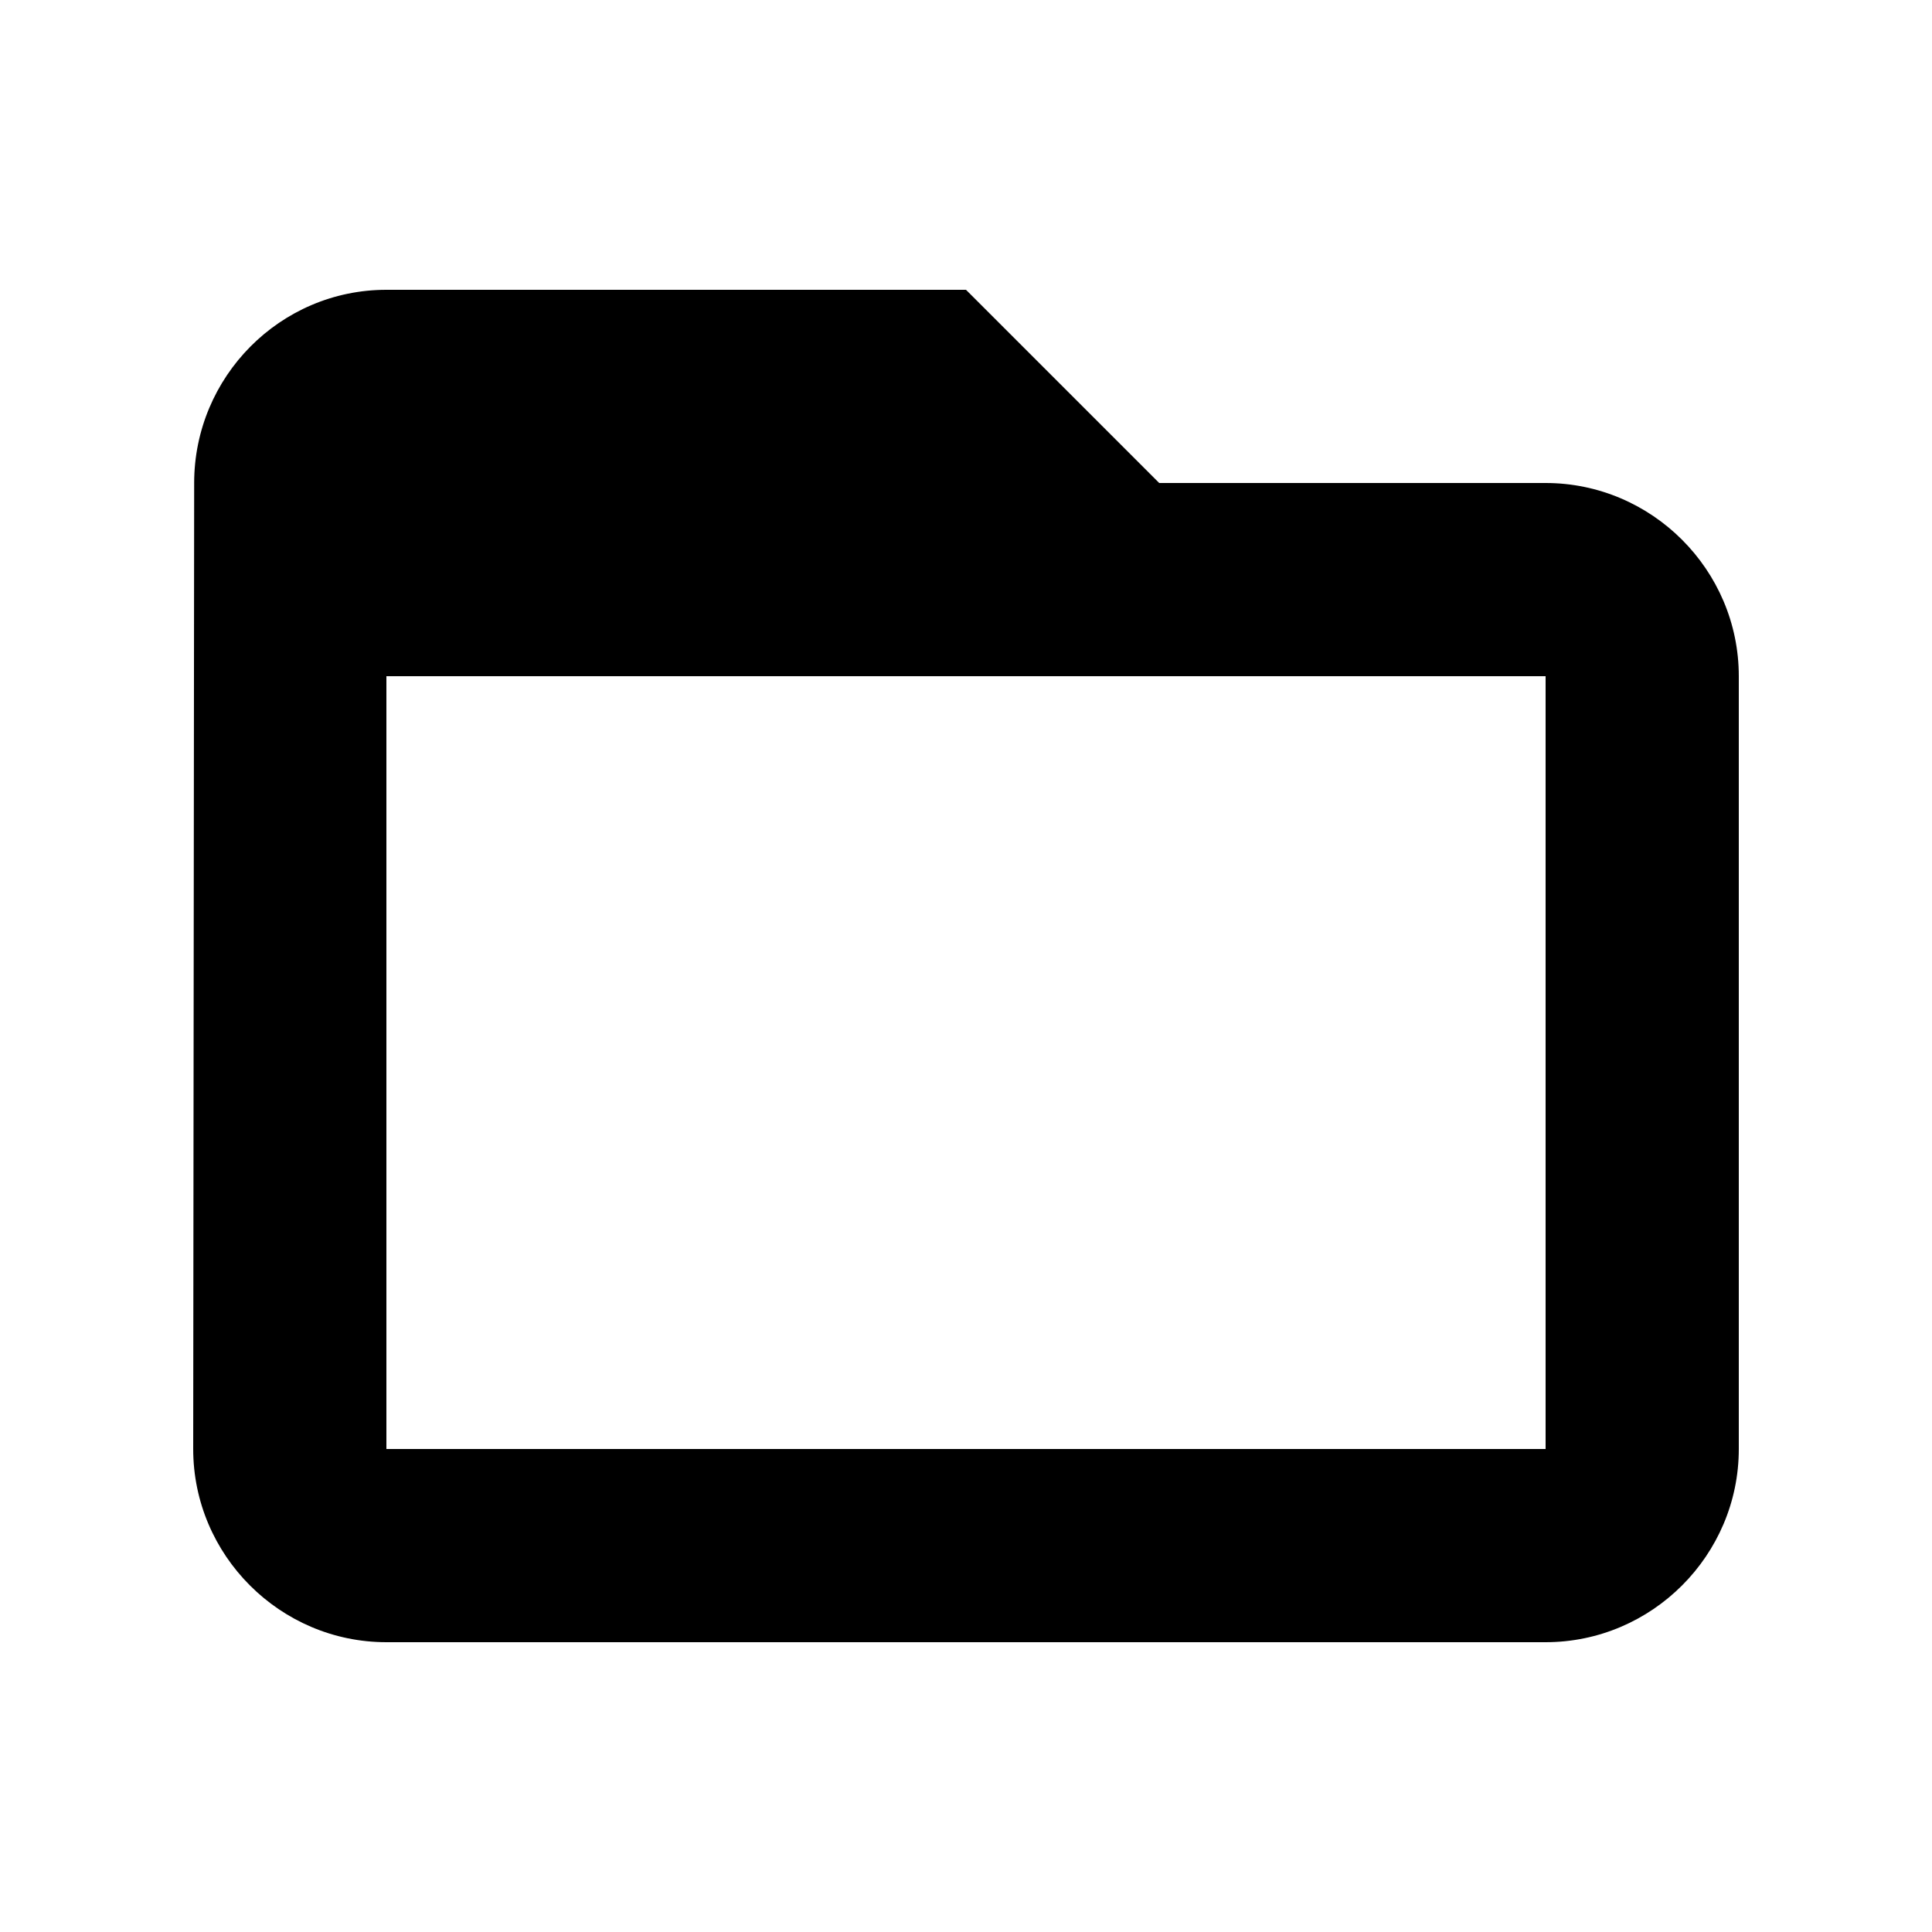
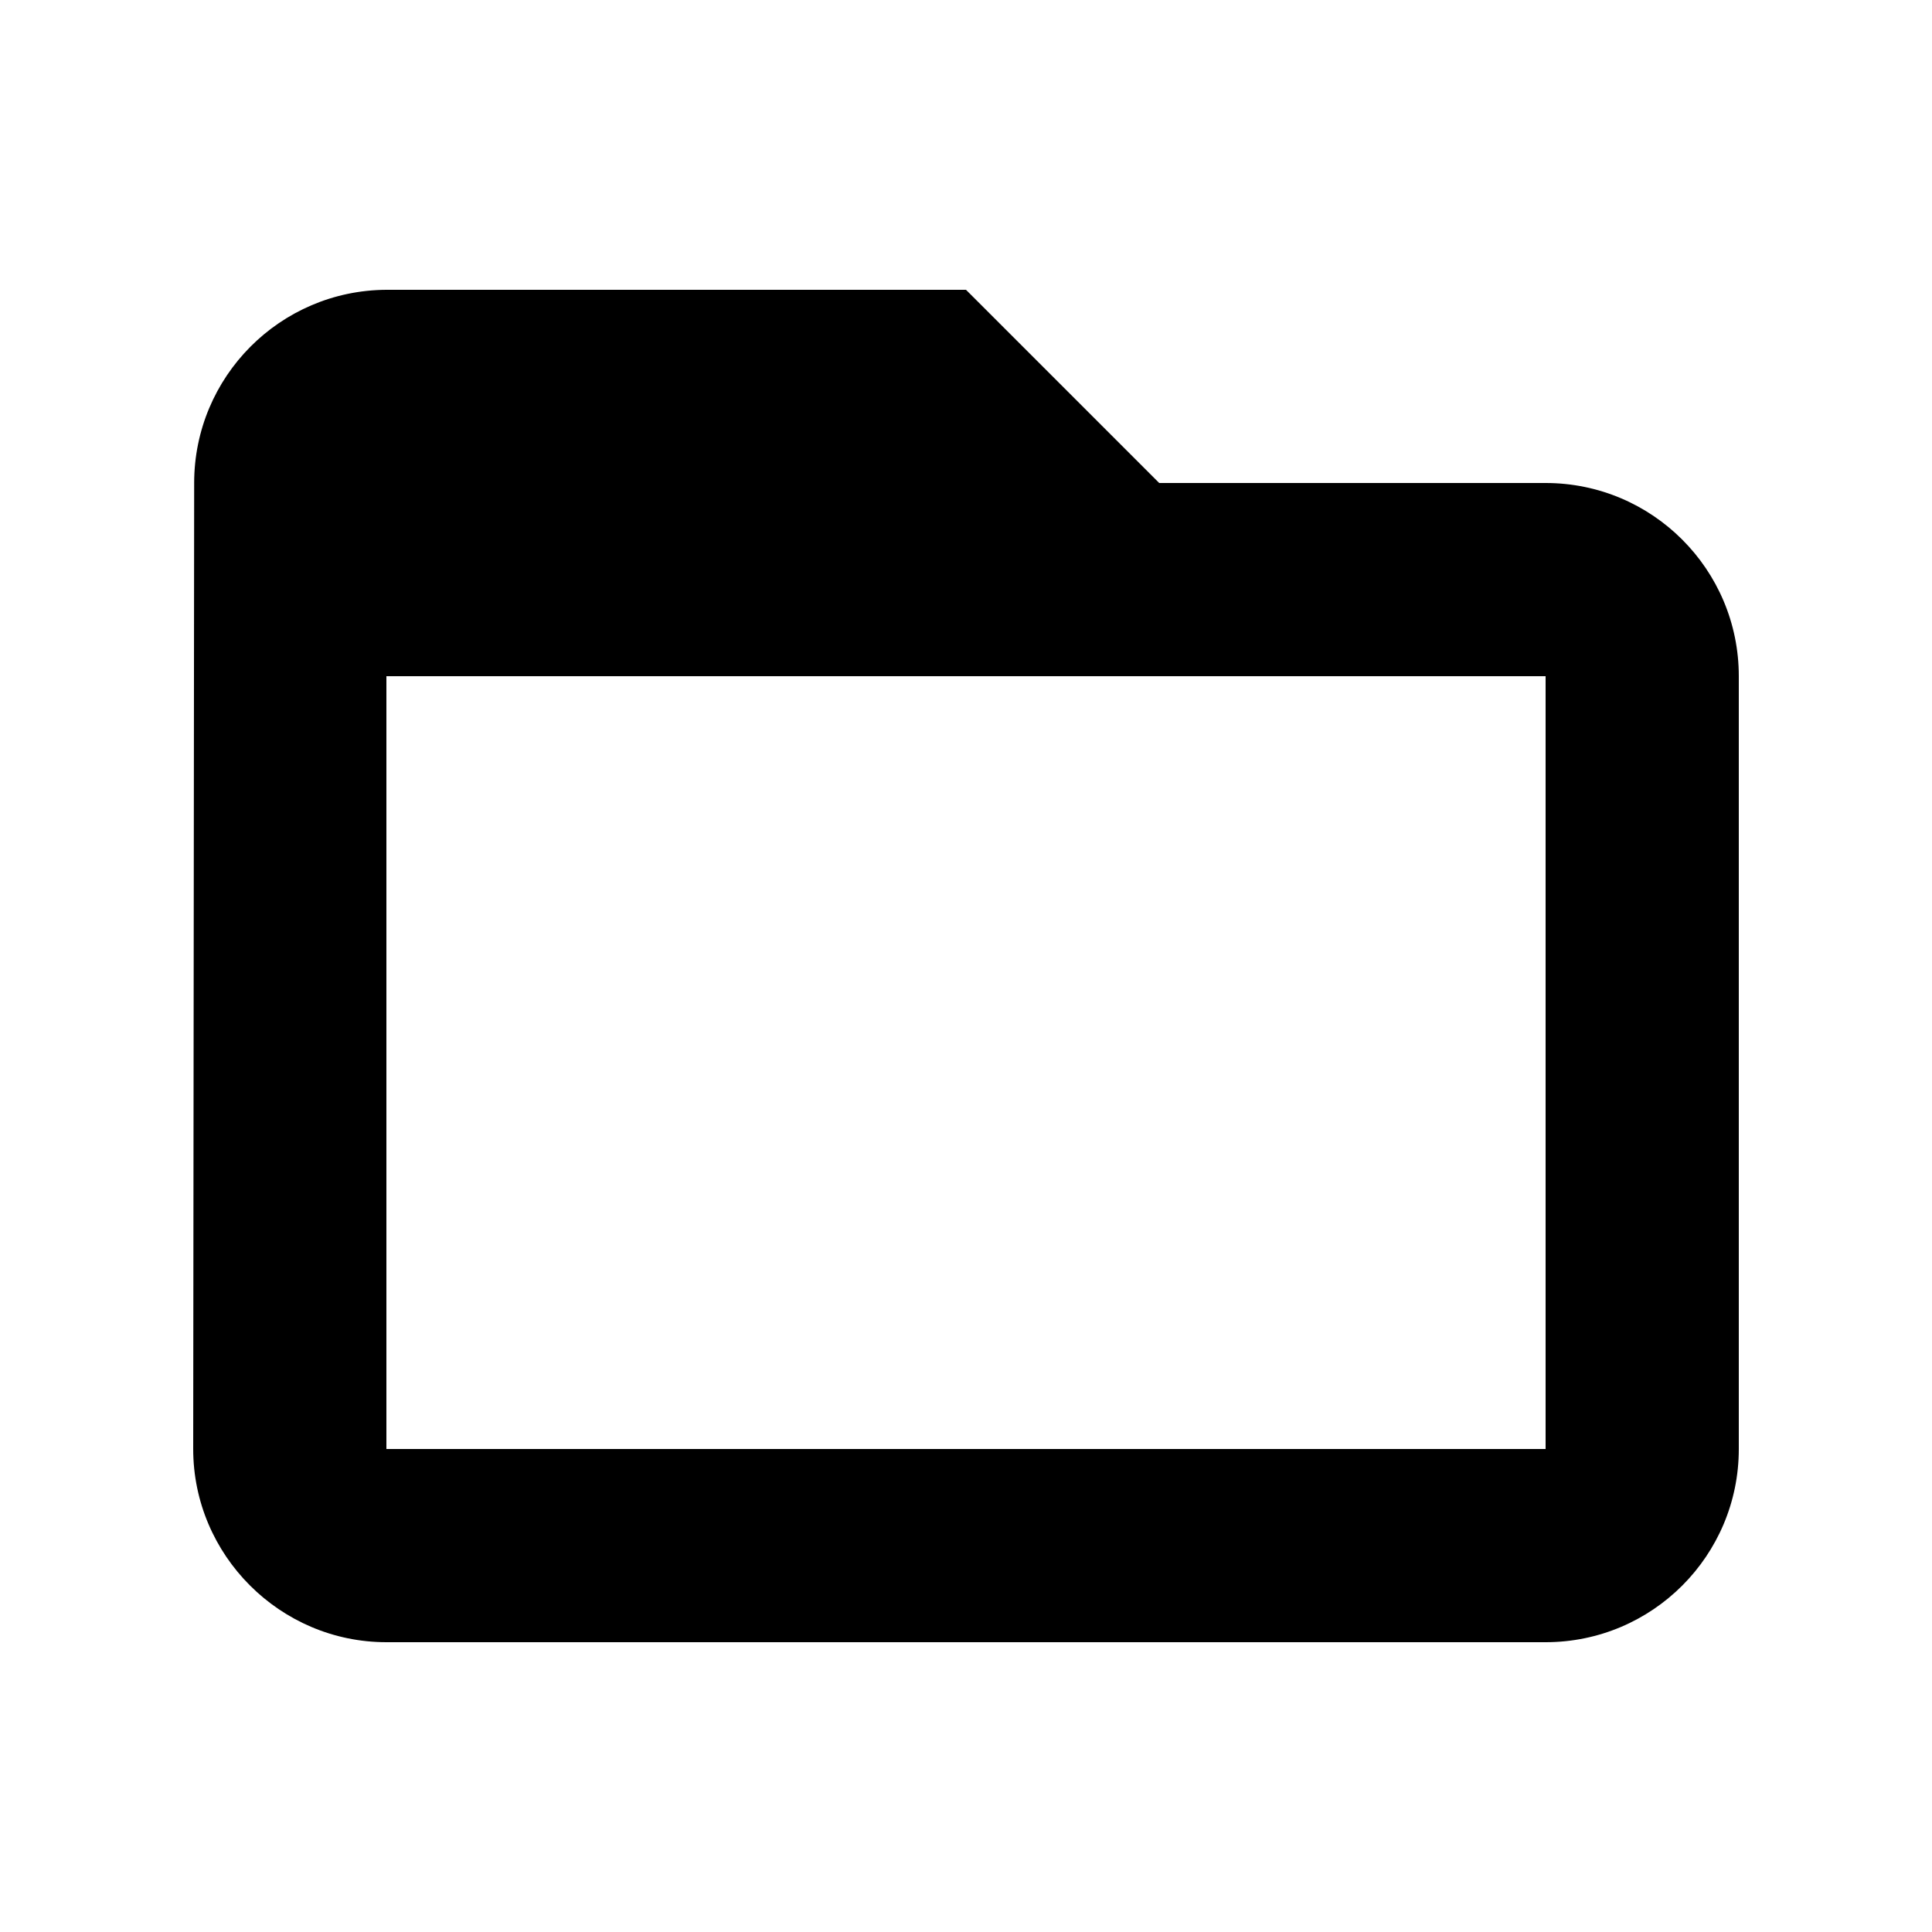
<svg xmlns="http://www.w3.org/2000/svg" width="20" height="20" viewBox="0 0 20 20">
-   <path d="M16 5h-4l-2-2H4c-1.1 0-1.99.9-1.99 2L2 15c0 1.1.9 2 2 2h12c1.1 0 2-.9 2-2V7c0-1.1-.9-2-2-2zm0 10H4V7h12v8z" />
+   <path d="M16 5h-4l-2-2H4a2 2 0 00-1.99 2L2 15c0 1.1.9 2 2 2h12a2 2 0 002-2V7a2 2 0 00-2-2zm0 10H4V7h12v8z" />
</svg>
